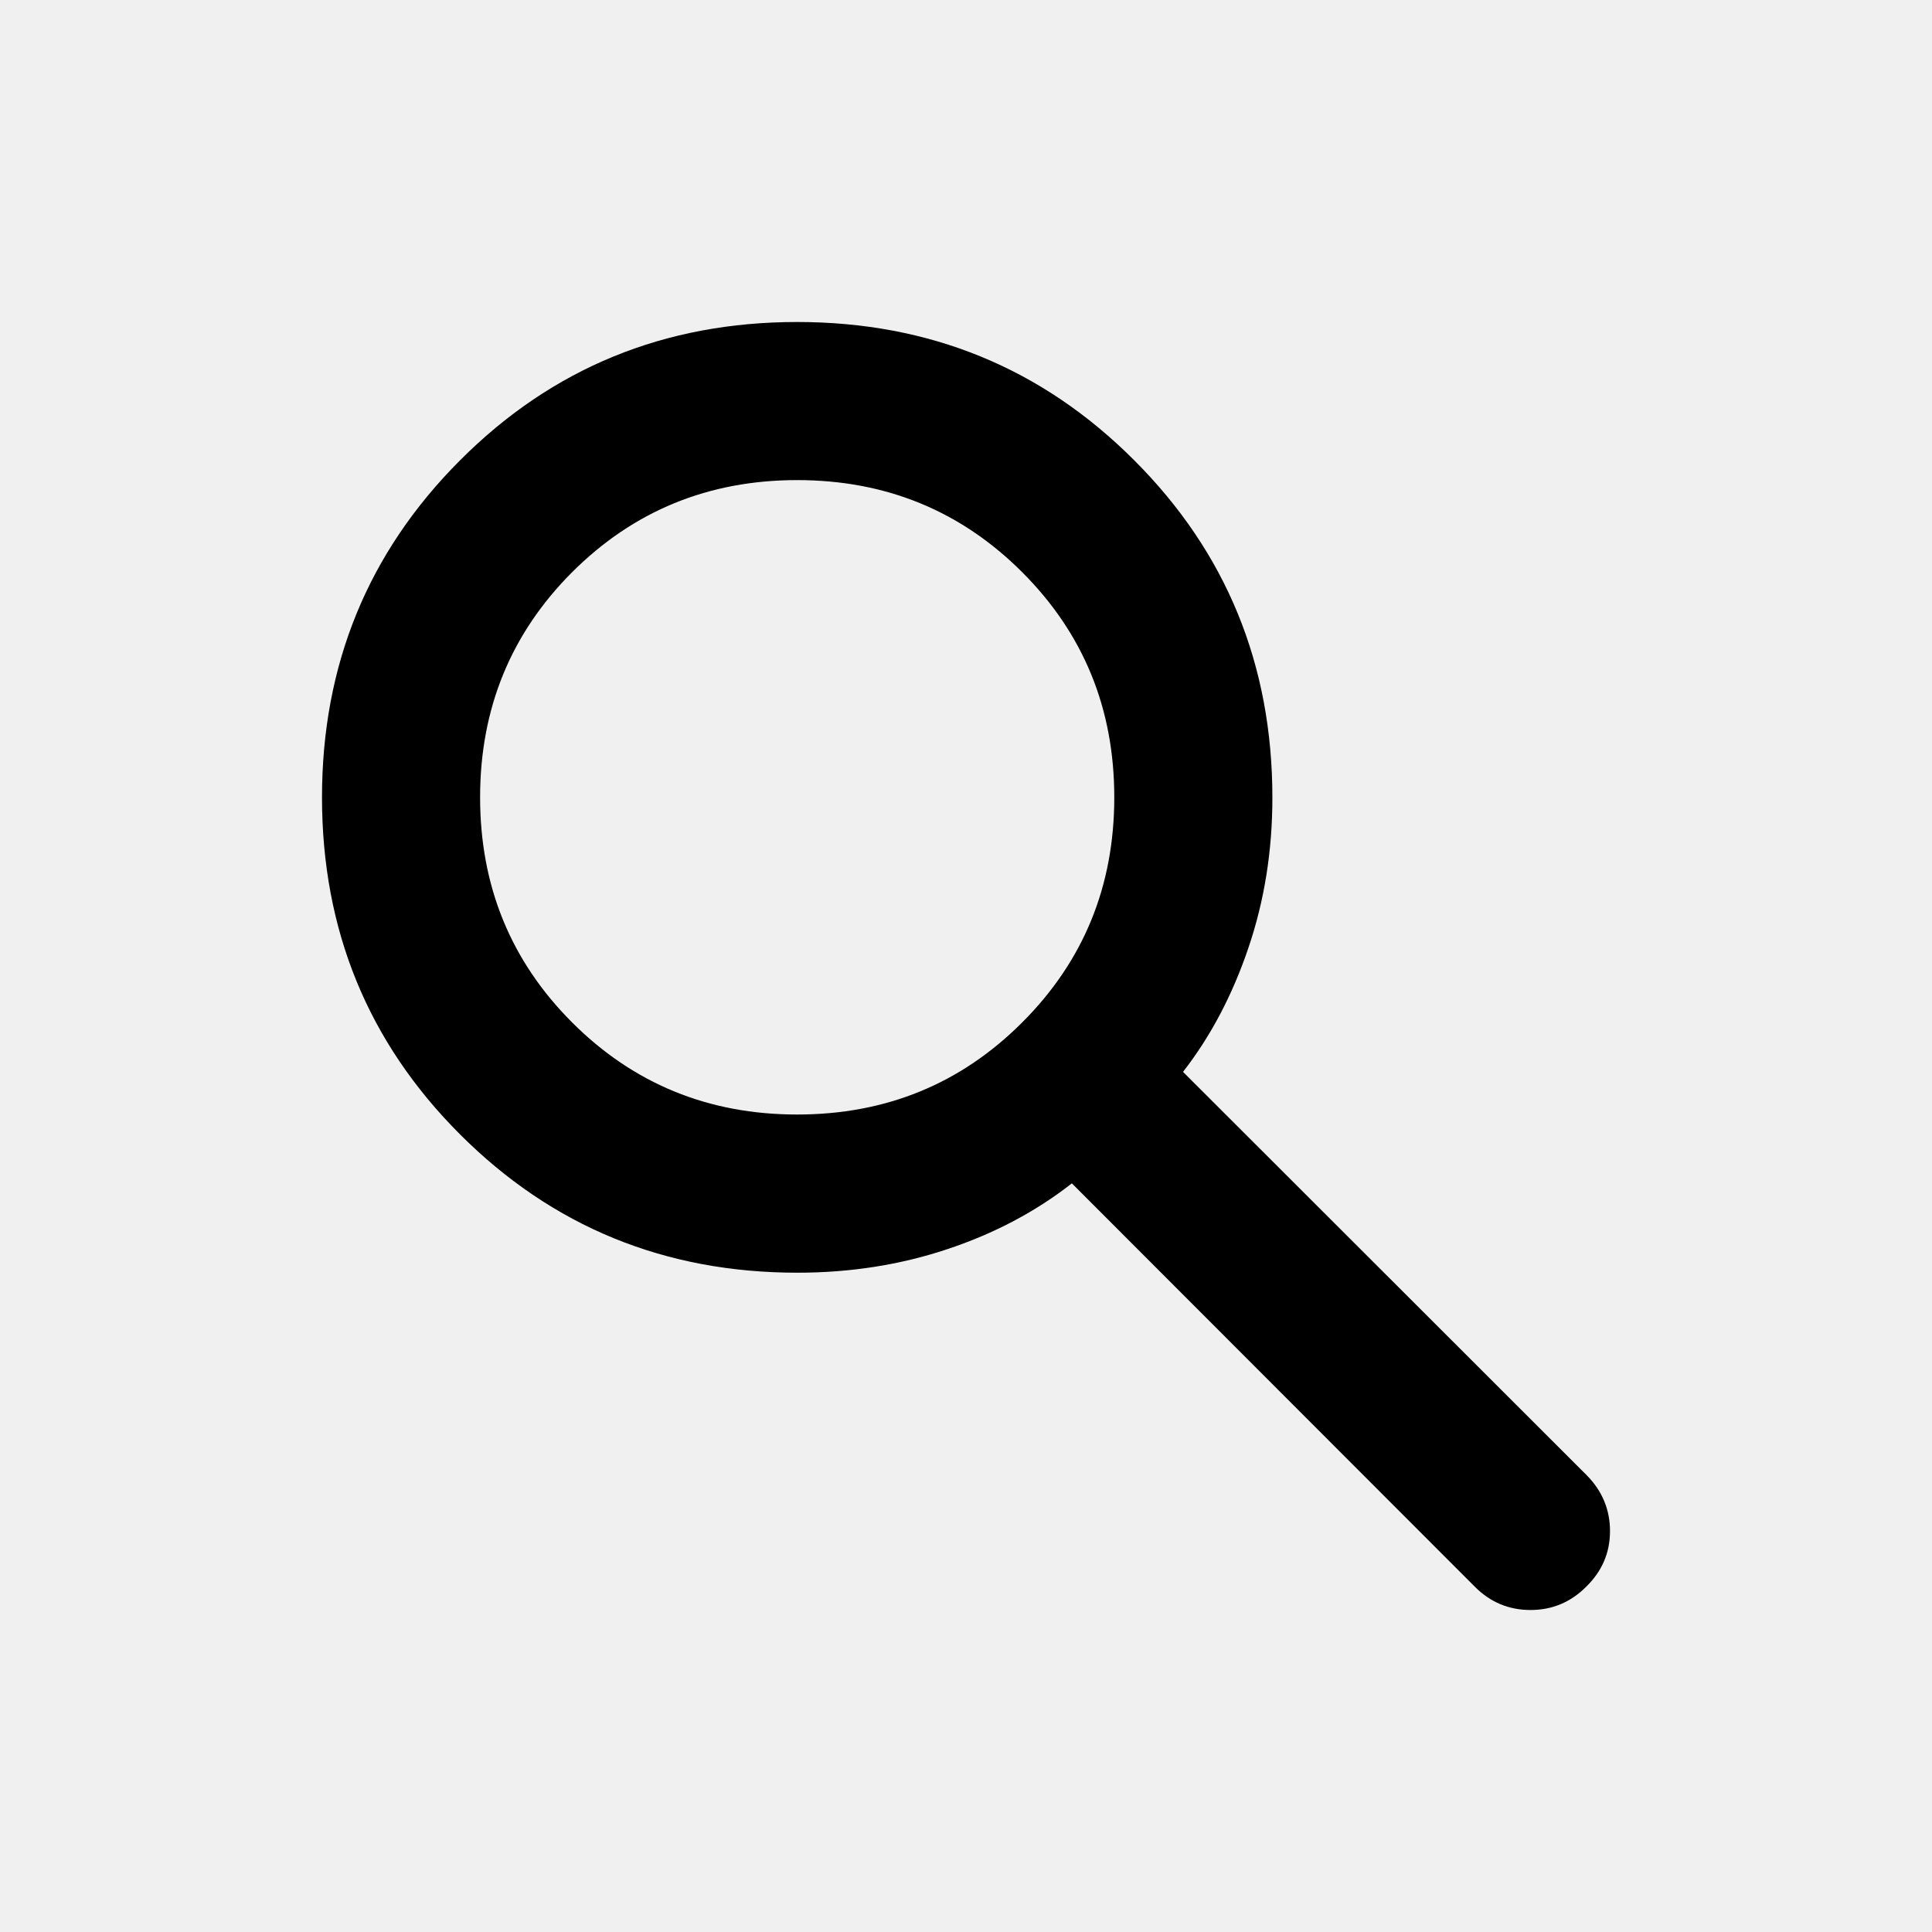
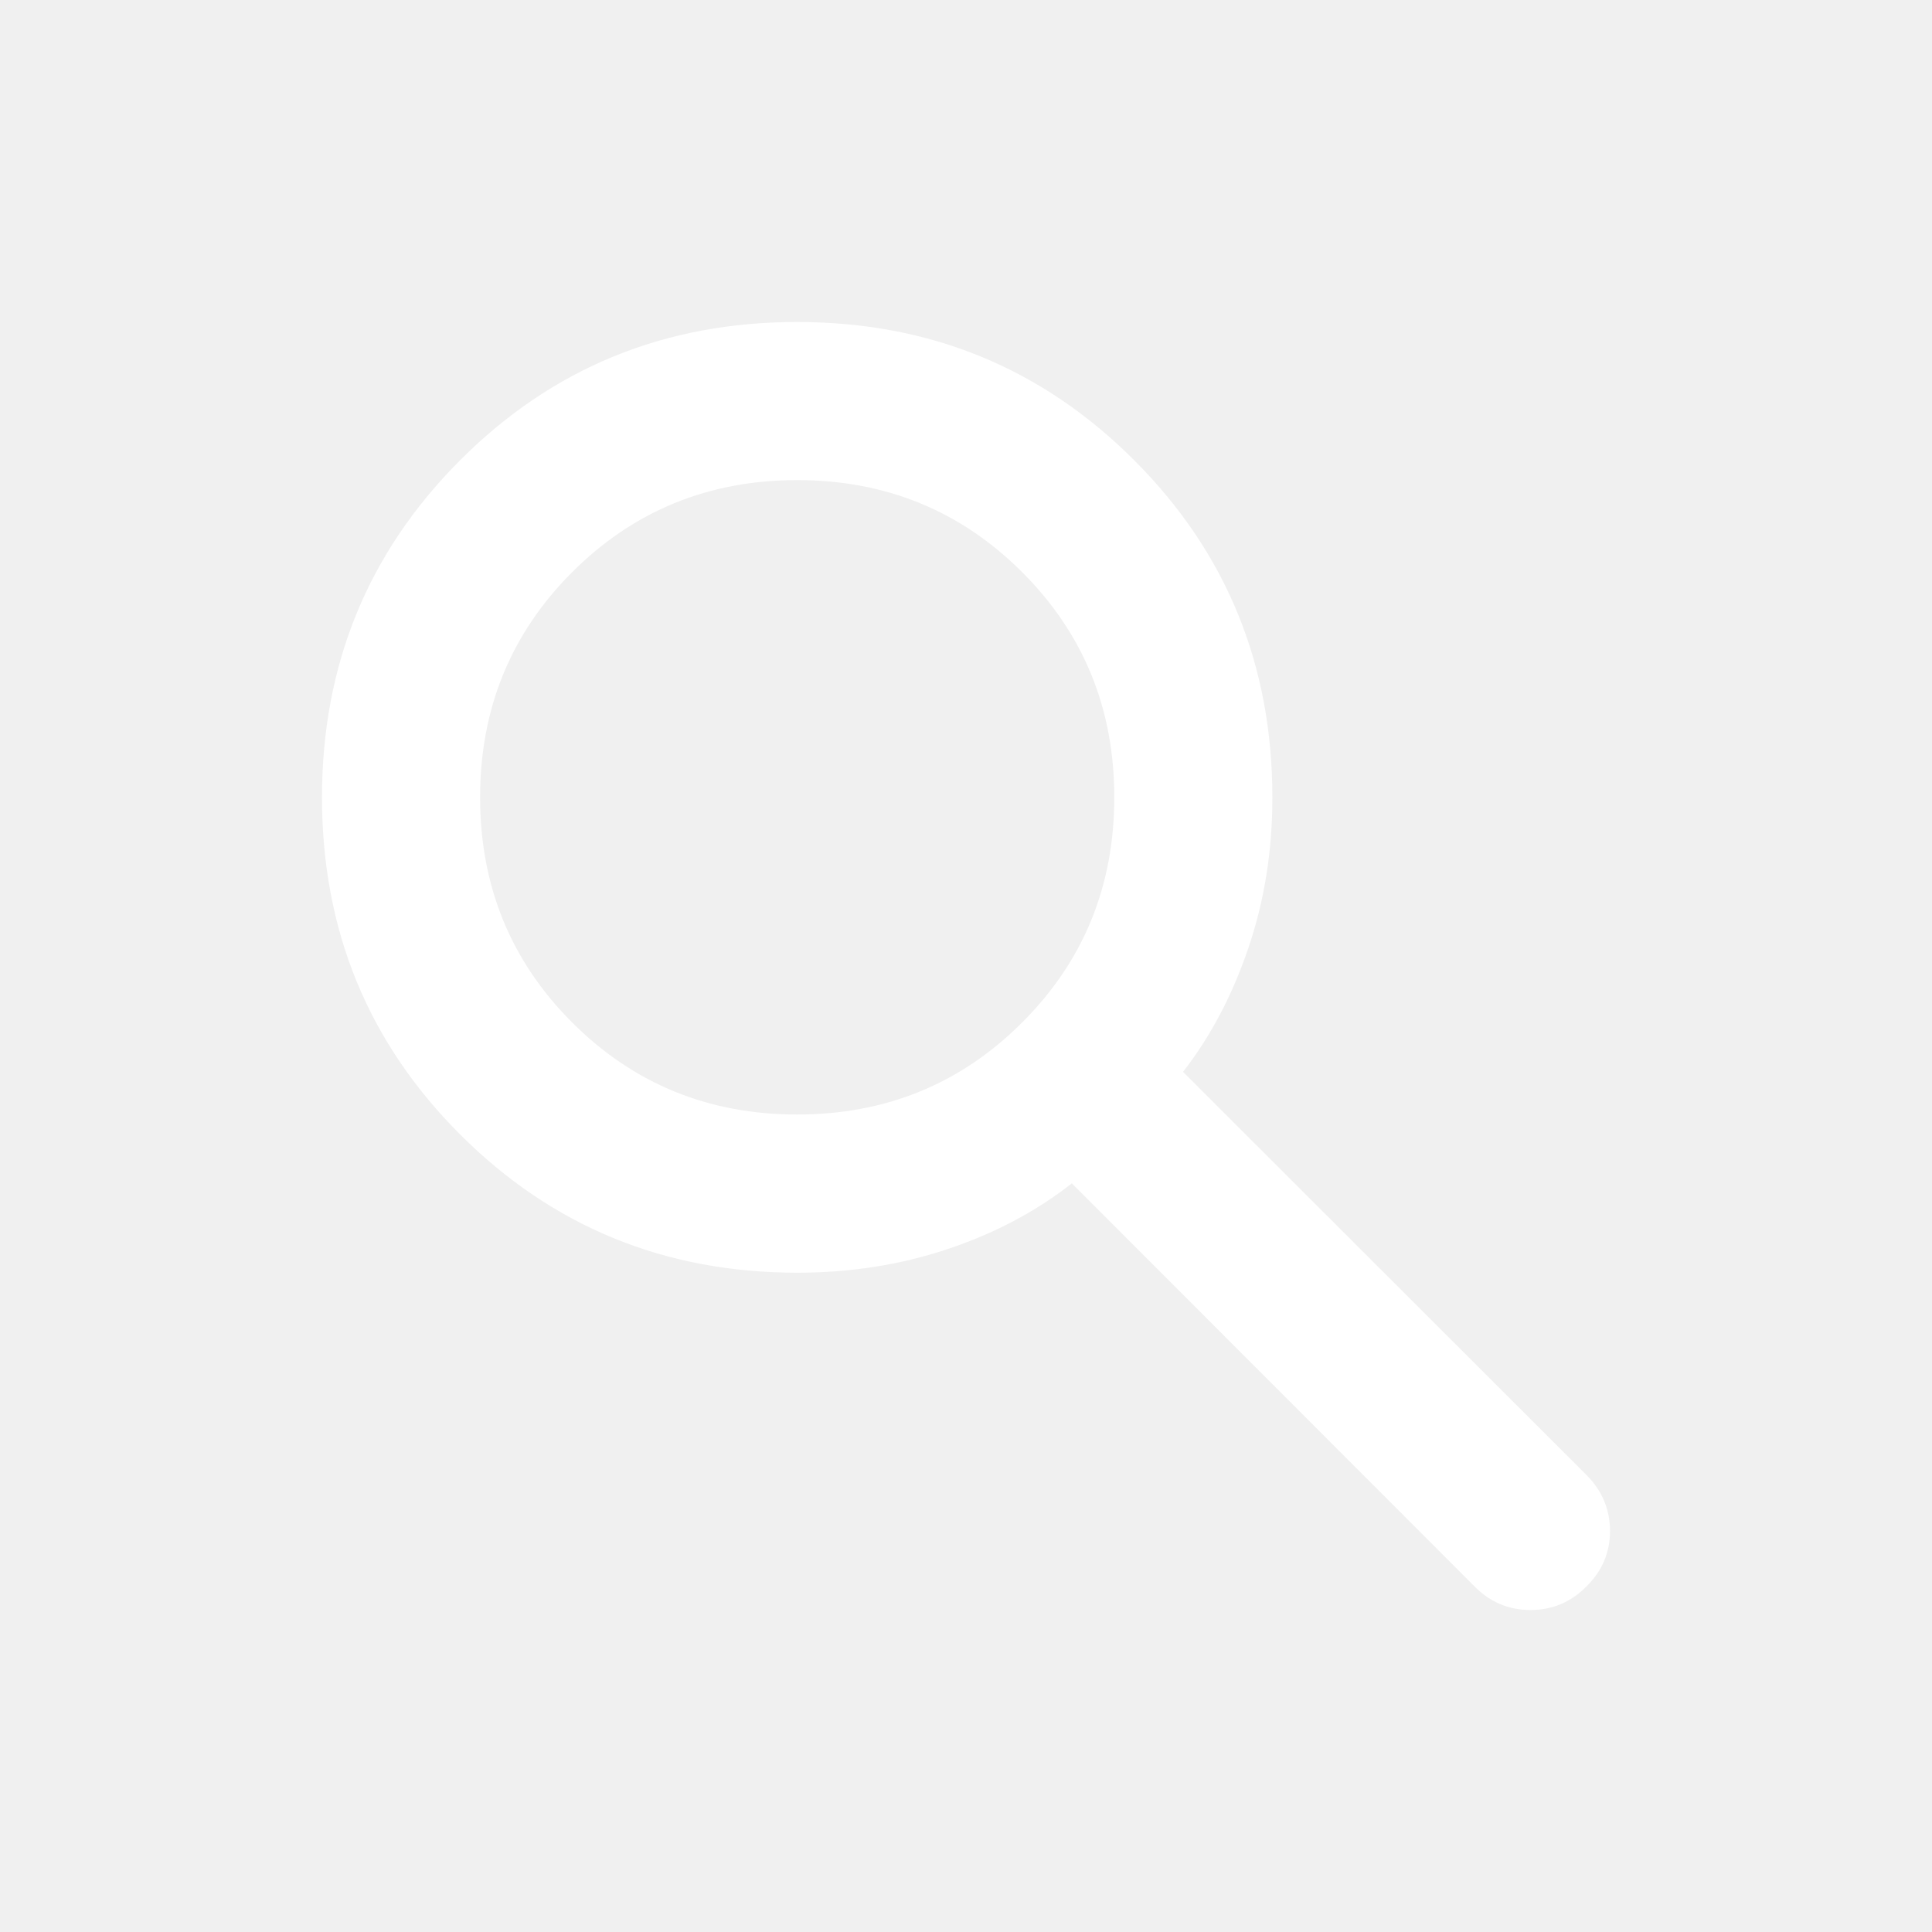
<svg xmlns="http://www.w3.org/2000/svg" width="24" height="24" viewBox="0 0 24 24" fill="none">
-   <path d="M9.906 15.81C8.258 15.81 6.862 15.238 5.717 14.094C4.572 12.95 4 11.554 4 9.906C4 8.258 4.572 6.862 5.716 5.717C6.859 4.572 8.255 4 9.902 4C11.549 4 12.945 4.572 14.089 5.717C15.234 6.862 15.806 8.259 15.806 9.909C15.806 10.568 15.707 11.19 15.508 11.775C15.31 12.36 15.04 12.873 14.696 13.315L19.713 18.328C19.904 18.523 20 18.753 20 19.02C20 19.288 19.902 19.517 19.705 19.71C19.512 19.904 19.281 20 19.013 20C18.744 20 18.514 19.904 18.323 19.713L13.315 14.7C12.867 15.051 12.351 15.324 11.767 15.518C11.182 15.713 10.562 15.81 9.906 15.81ZM9.903 13.845C11.004 13.845 11.936 13.464 12.698 12.701C13.461 11.939 13.842 11.007 13.842 9.905C13.842 8.803 13.461 7.871 12.698 7.108C11.936 6.346 11.004 5.964 9.903 5.964C8.802 5.964 7.87 6.346 7.107 7.108C6.345 7.871 5.964 8.803 5.964 9.905C5.964 11.007 6.345 11.939 7.107 12.701C7.87 13.464 8.802 13.845 9.903 13.845Z" fill="black" />
+   <path d="M9.906 15.81C8.258 15.81 6.862 15.238 5.717 14.094C4.572 12.95 4 11.554 4 9.906C4 8.258 4.572 6.862 5.716 5.717C6.859 4.572 8.255 4 9.902 4C11.549 4 12.945 4.572 14.089 5.717C15.234 6.862 15.806 8.259 15.806 9.909C15.806 10.568 15.707 11.19 15.508 11.775C15.31 12.36 15.04 12.873 14.696 13.315L19.713 18.328C19.904 18.523 20 18.753 20 19.02C20 19.288 19.902 19.517 19.705 19.71C19.512 19.904 19.281 20 19.013 20C18.744 20 18.514 19.904 18.323 19.713L13.315 14.7C12.867 15.051 12.351 15.324 11.767 15.518C11.182 15.713 10.562 15.81 9.906 15.81ZM9.903 13.845C11.004 13.845 11.936 13.464 12.698 12.701C13.461 11.939 13.842 11.007 13.842 9.905C13.842 8.803 13.461 7.871 12.698 7.108C11.936 6.346 11.004 5.964 9.903 5.964C8.802 5.964 7.87 6.346 7.107 7.108C6.345 7.871 5.964 8.803 5.964 9.905C5.964 11.007 6.345 11.939 7.107 12.701C7.87 13.464 8.802 13.845 9.903 13.845Z" fill="white" />
</svg>
